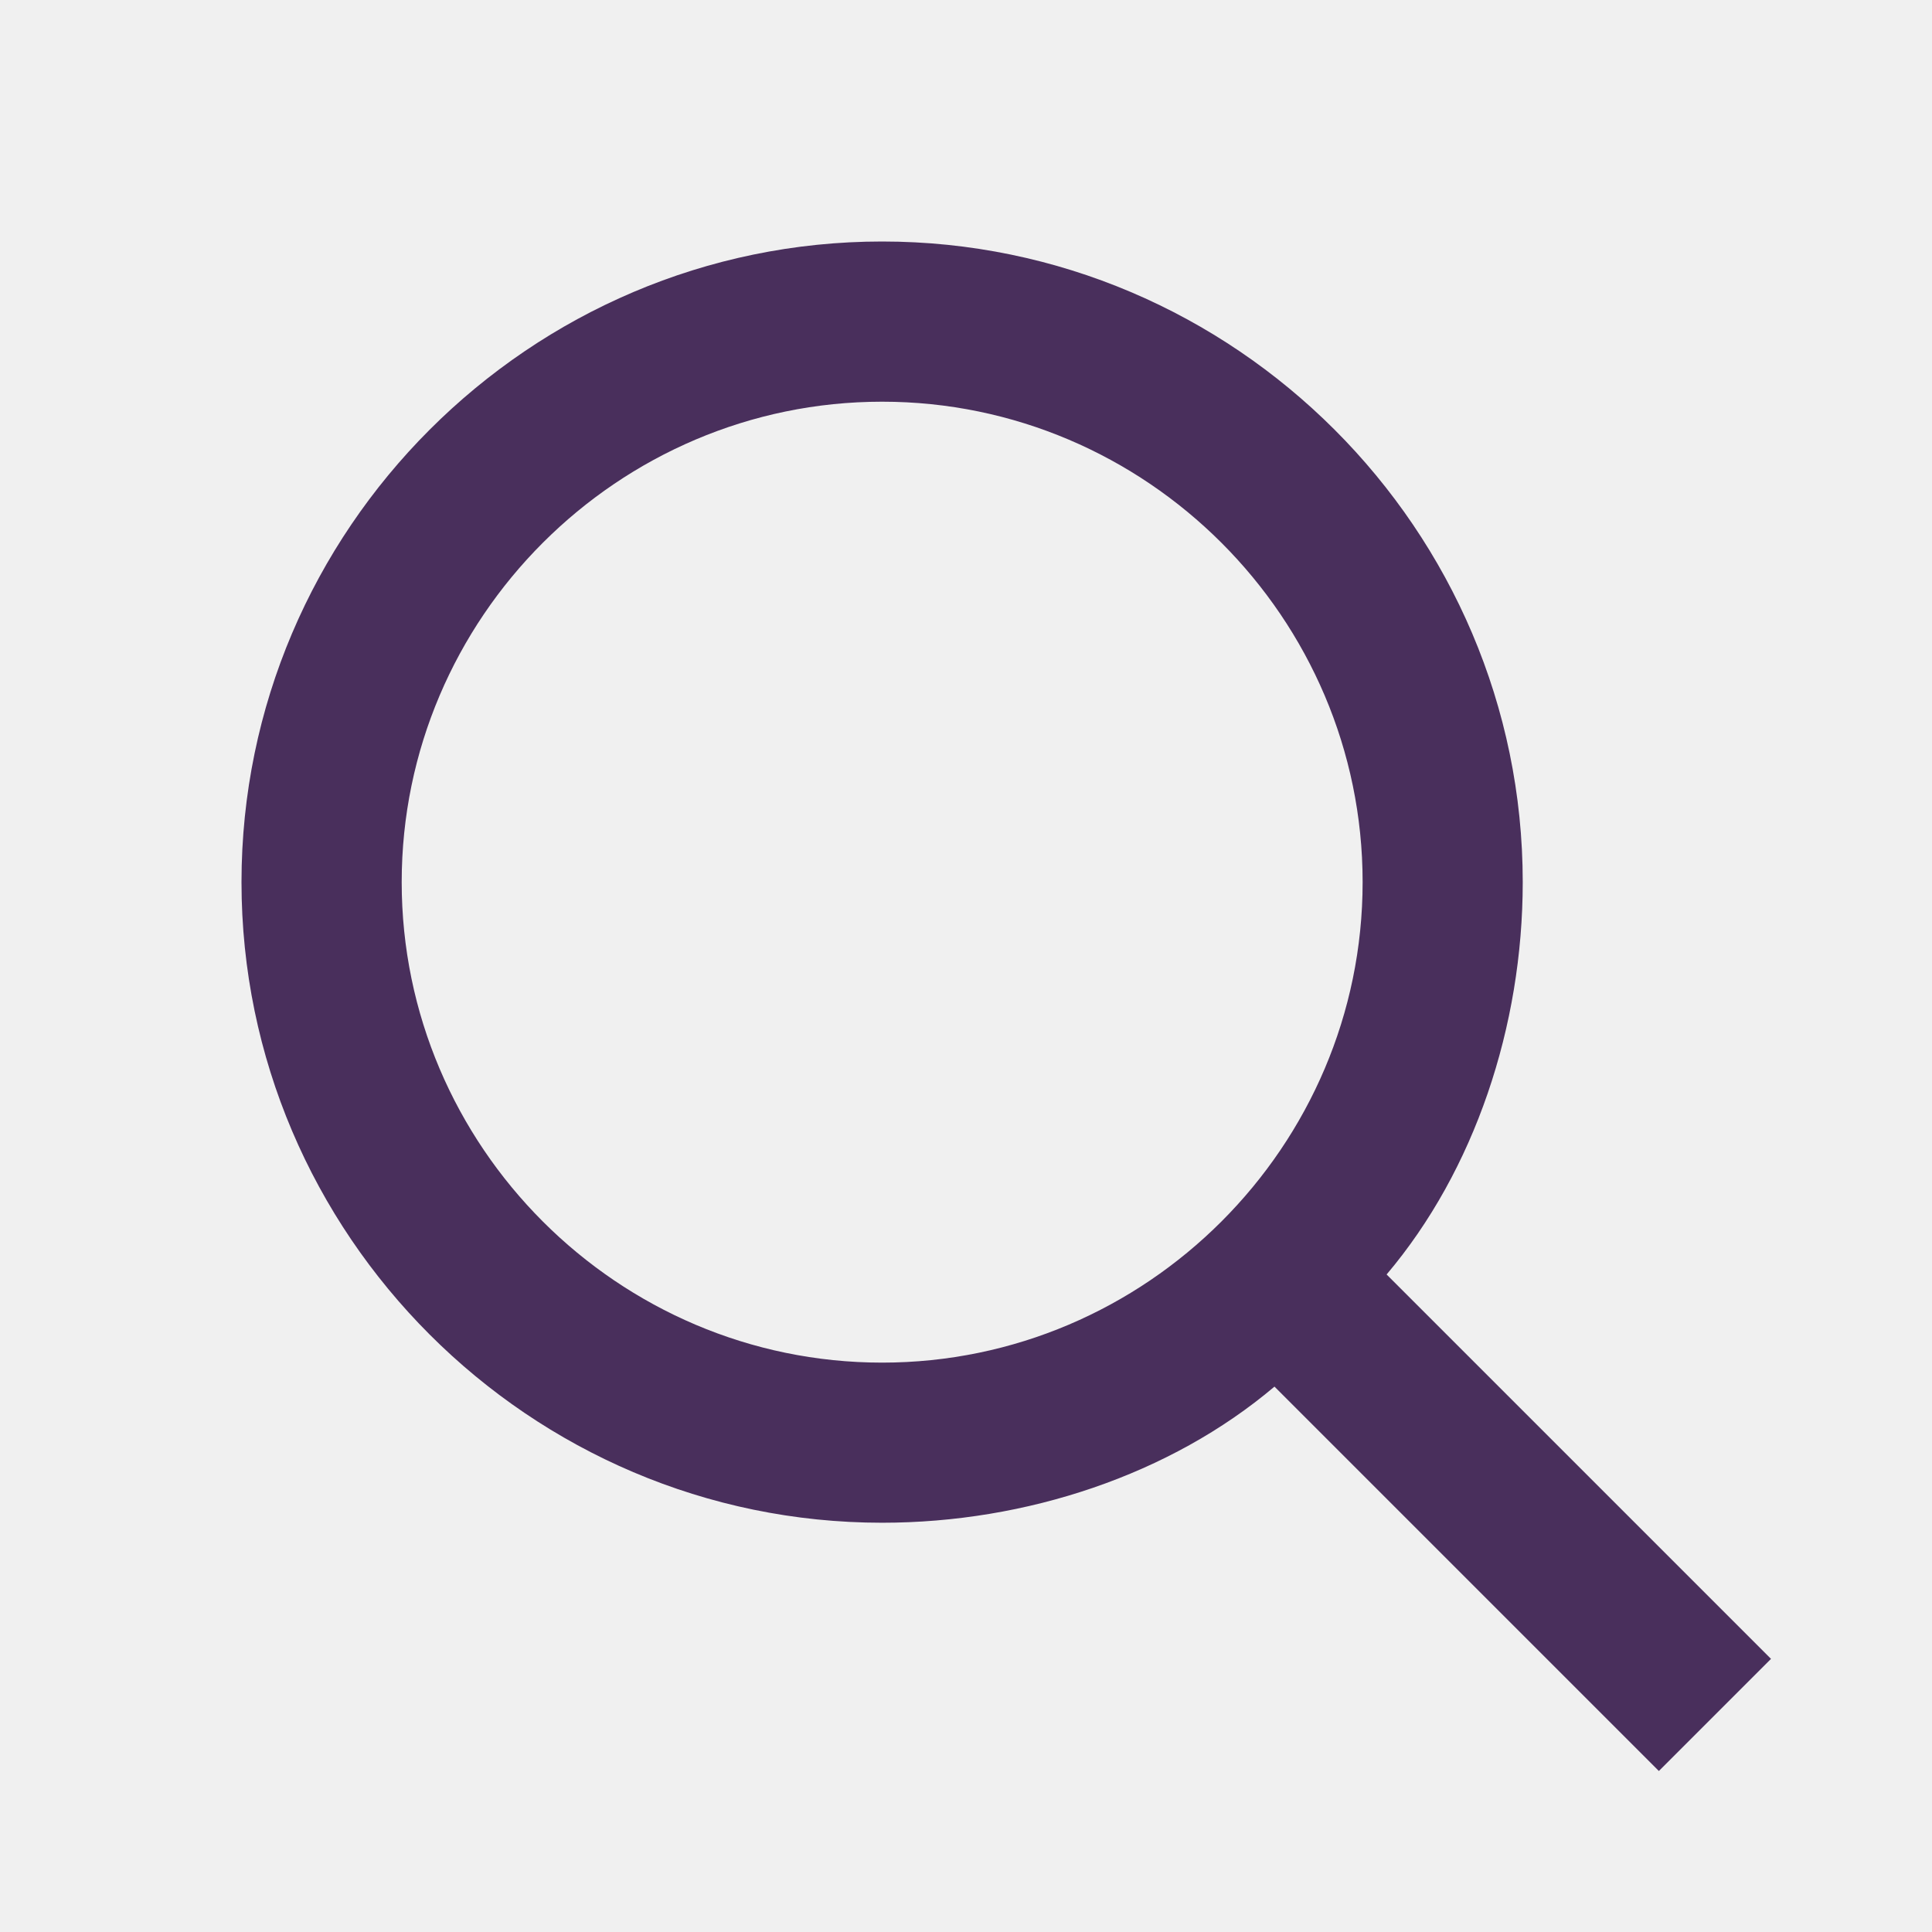
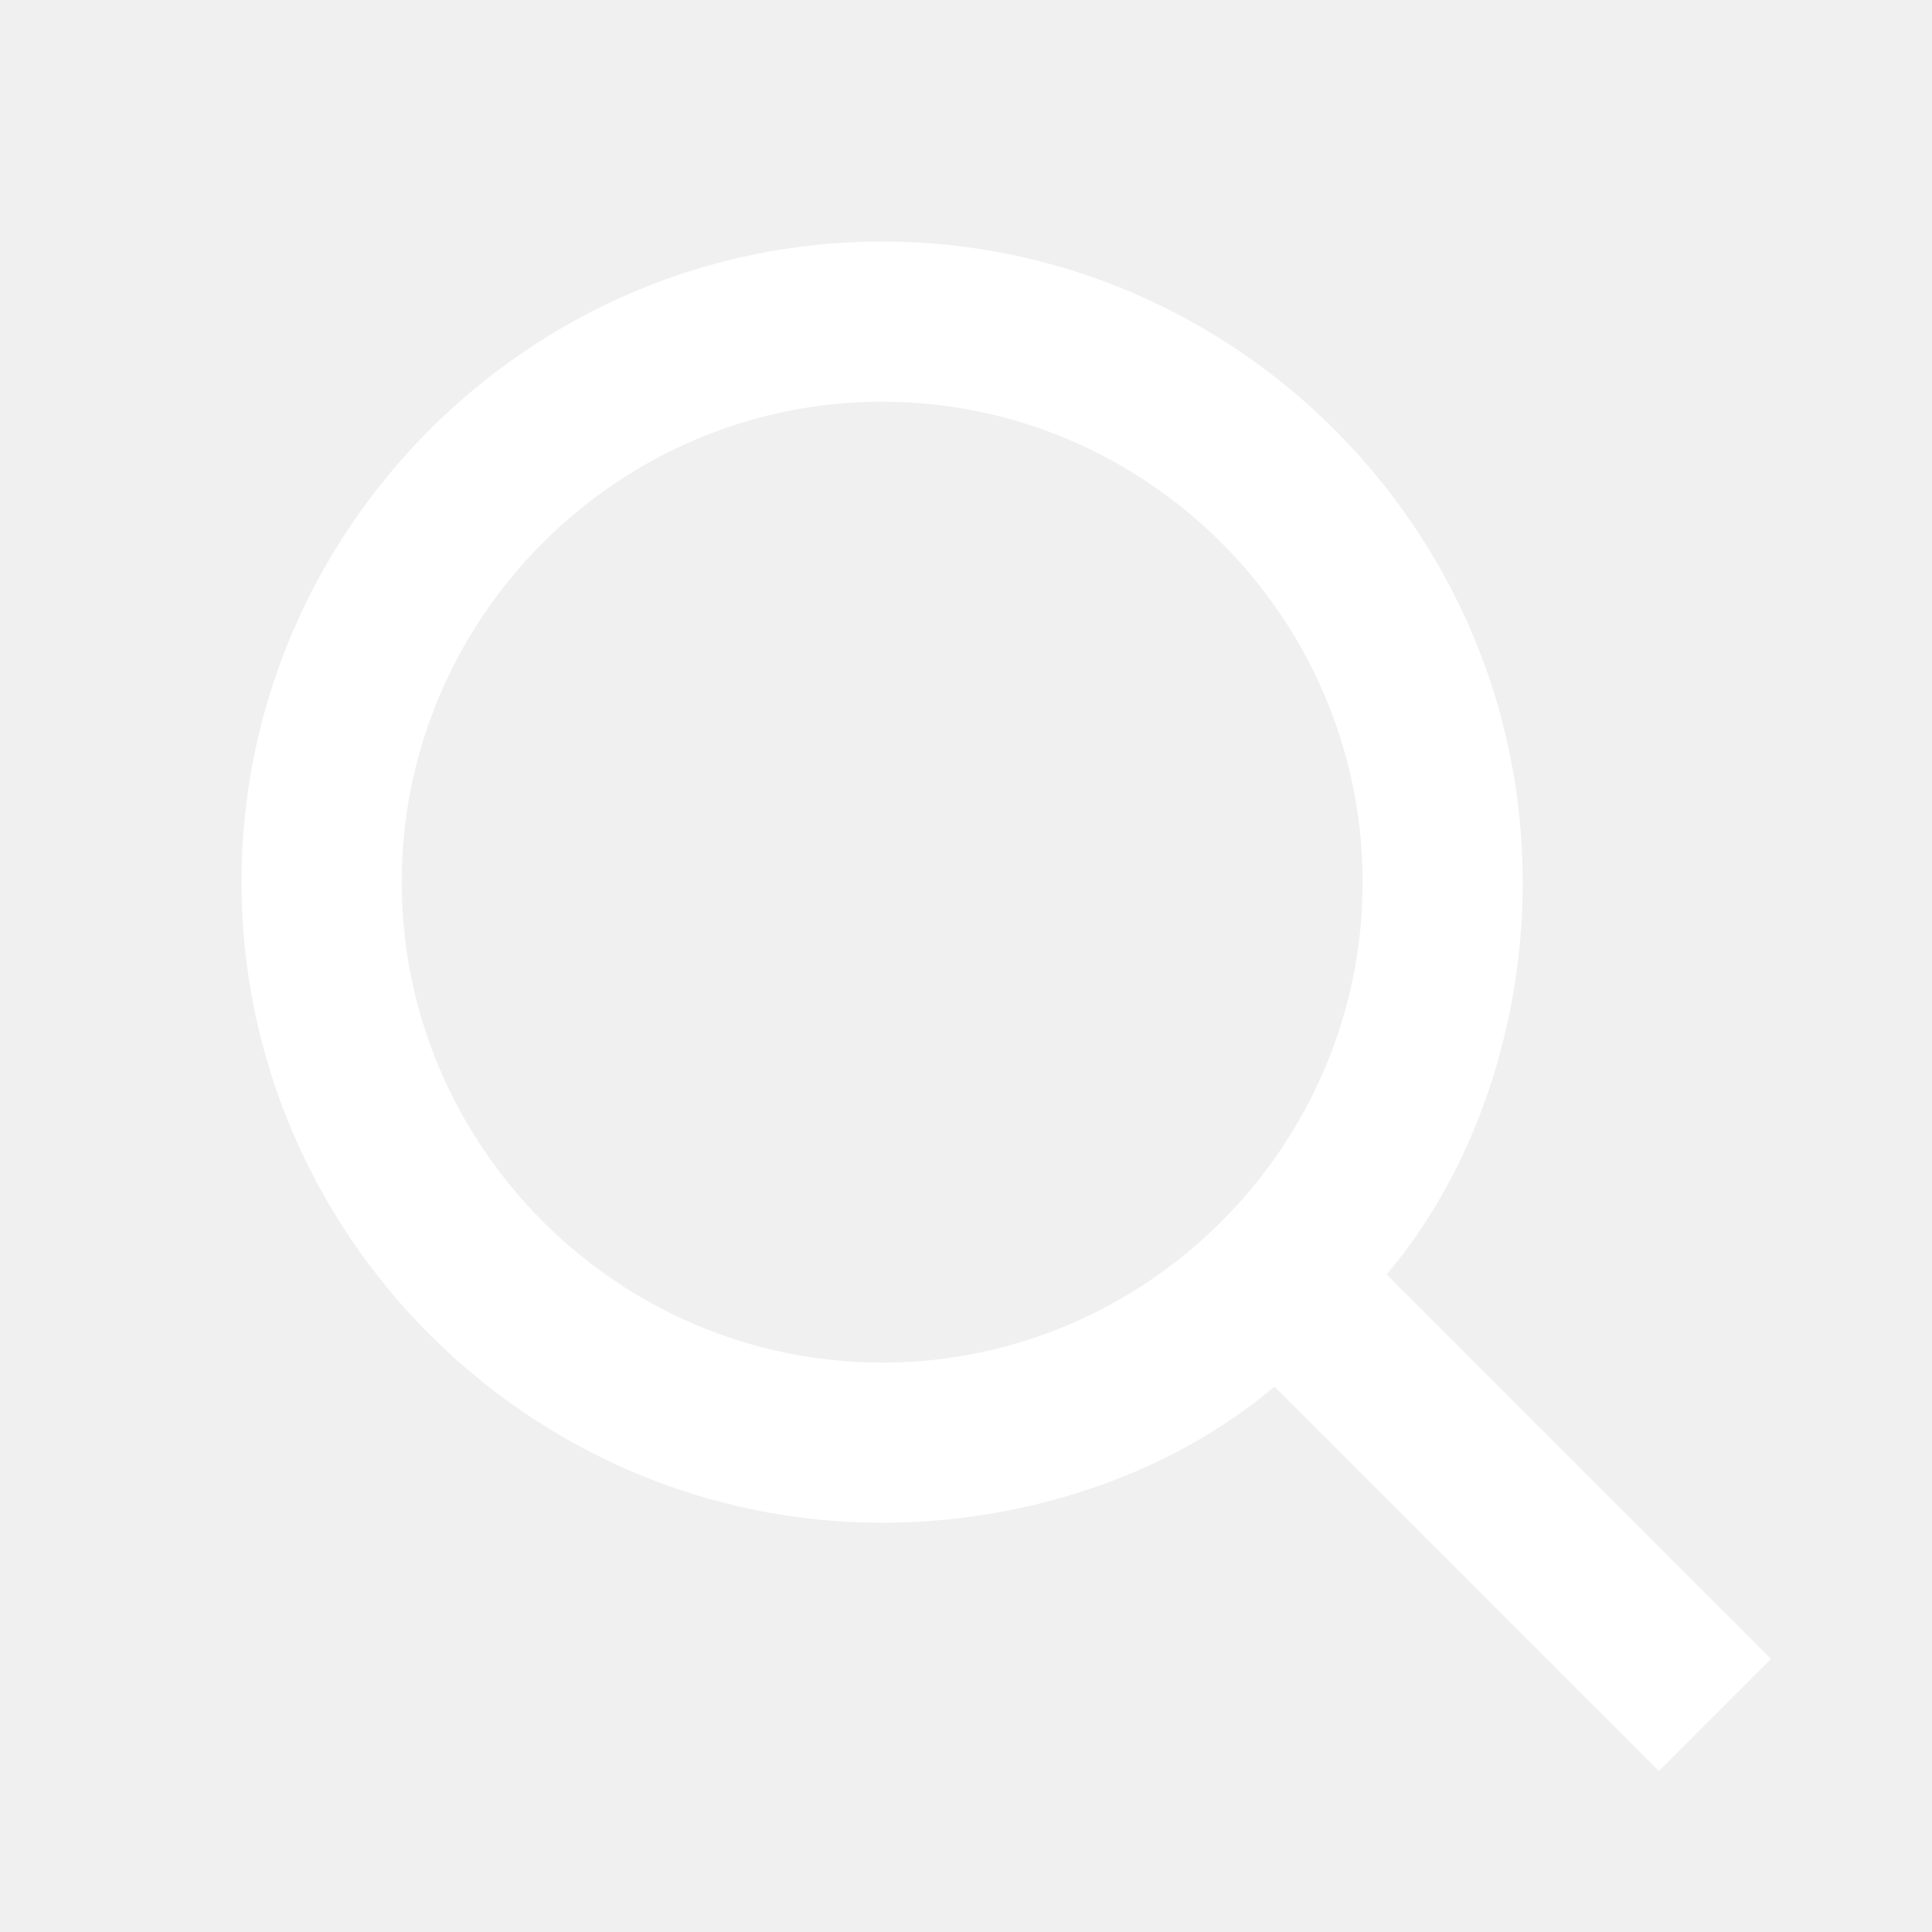
<svg xmlns="http://www.w3.org/2000/svg" xmlns:xlink="http://www.w3.org/1999/xlink" width="24" height="24" viewBox="0 0 24 24">
  <defs>
    <path id="magnifier-a" d="M10.958,16.927 C14.241,16.927 16.927,14.241 16.927,10.958 C16.927,7.675 14.241,4.99 10.958,4.99 C7.675,4.99 4.99,7.675 4.99,10.958 C4.99,14.241 7.675,16.927 10.958,16.927 Z M17.225,15.832 L22,20.607 L20.607,22 L15.832,17.225 C14.539,18.319 12.749,18.916 10.958,18.916 C6.581,18.916 3,15.335 3,10.958 C3,6.581 6.581,3 10.958,3 C15.335,3 18.916,6.581 18.916,10.958 C18.916,12.749 18.319,14.539 17.225,15.832 Z" />
  </defs>
-   <use fill="#492F5C" fill-rule="evenodd" xlink:href="#magnifier-a" />
+   <use fill="#FFFFFF" fill-rule="evenodd" xlink:href="#magnifier-a" />
</svg>
